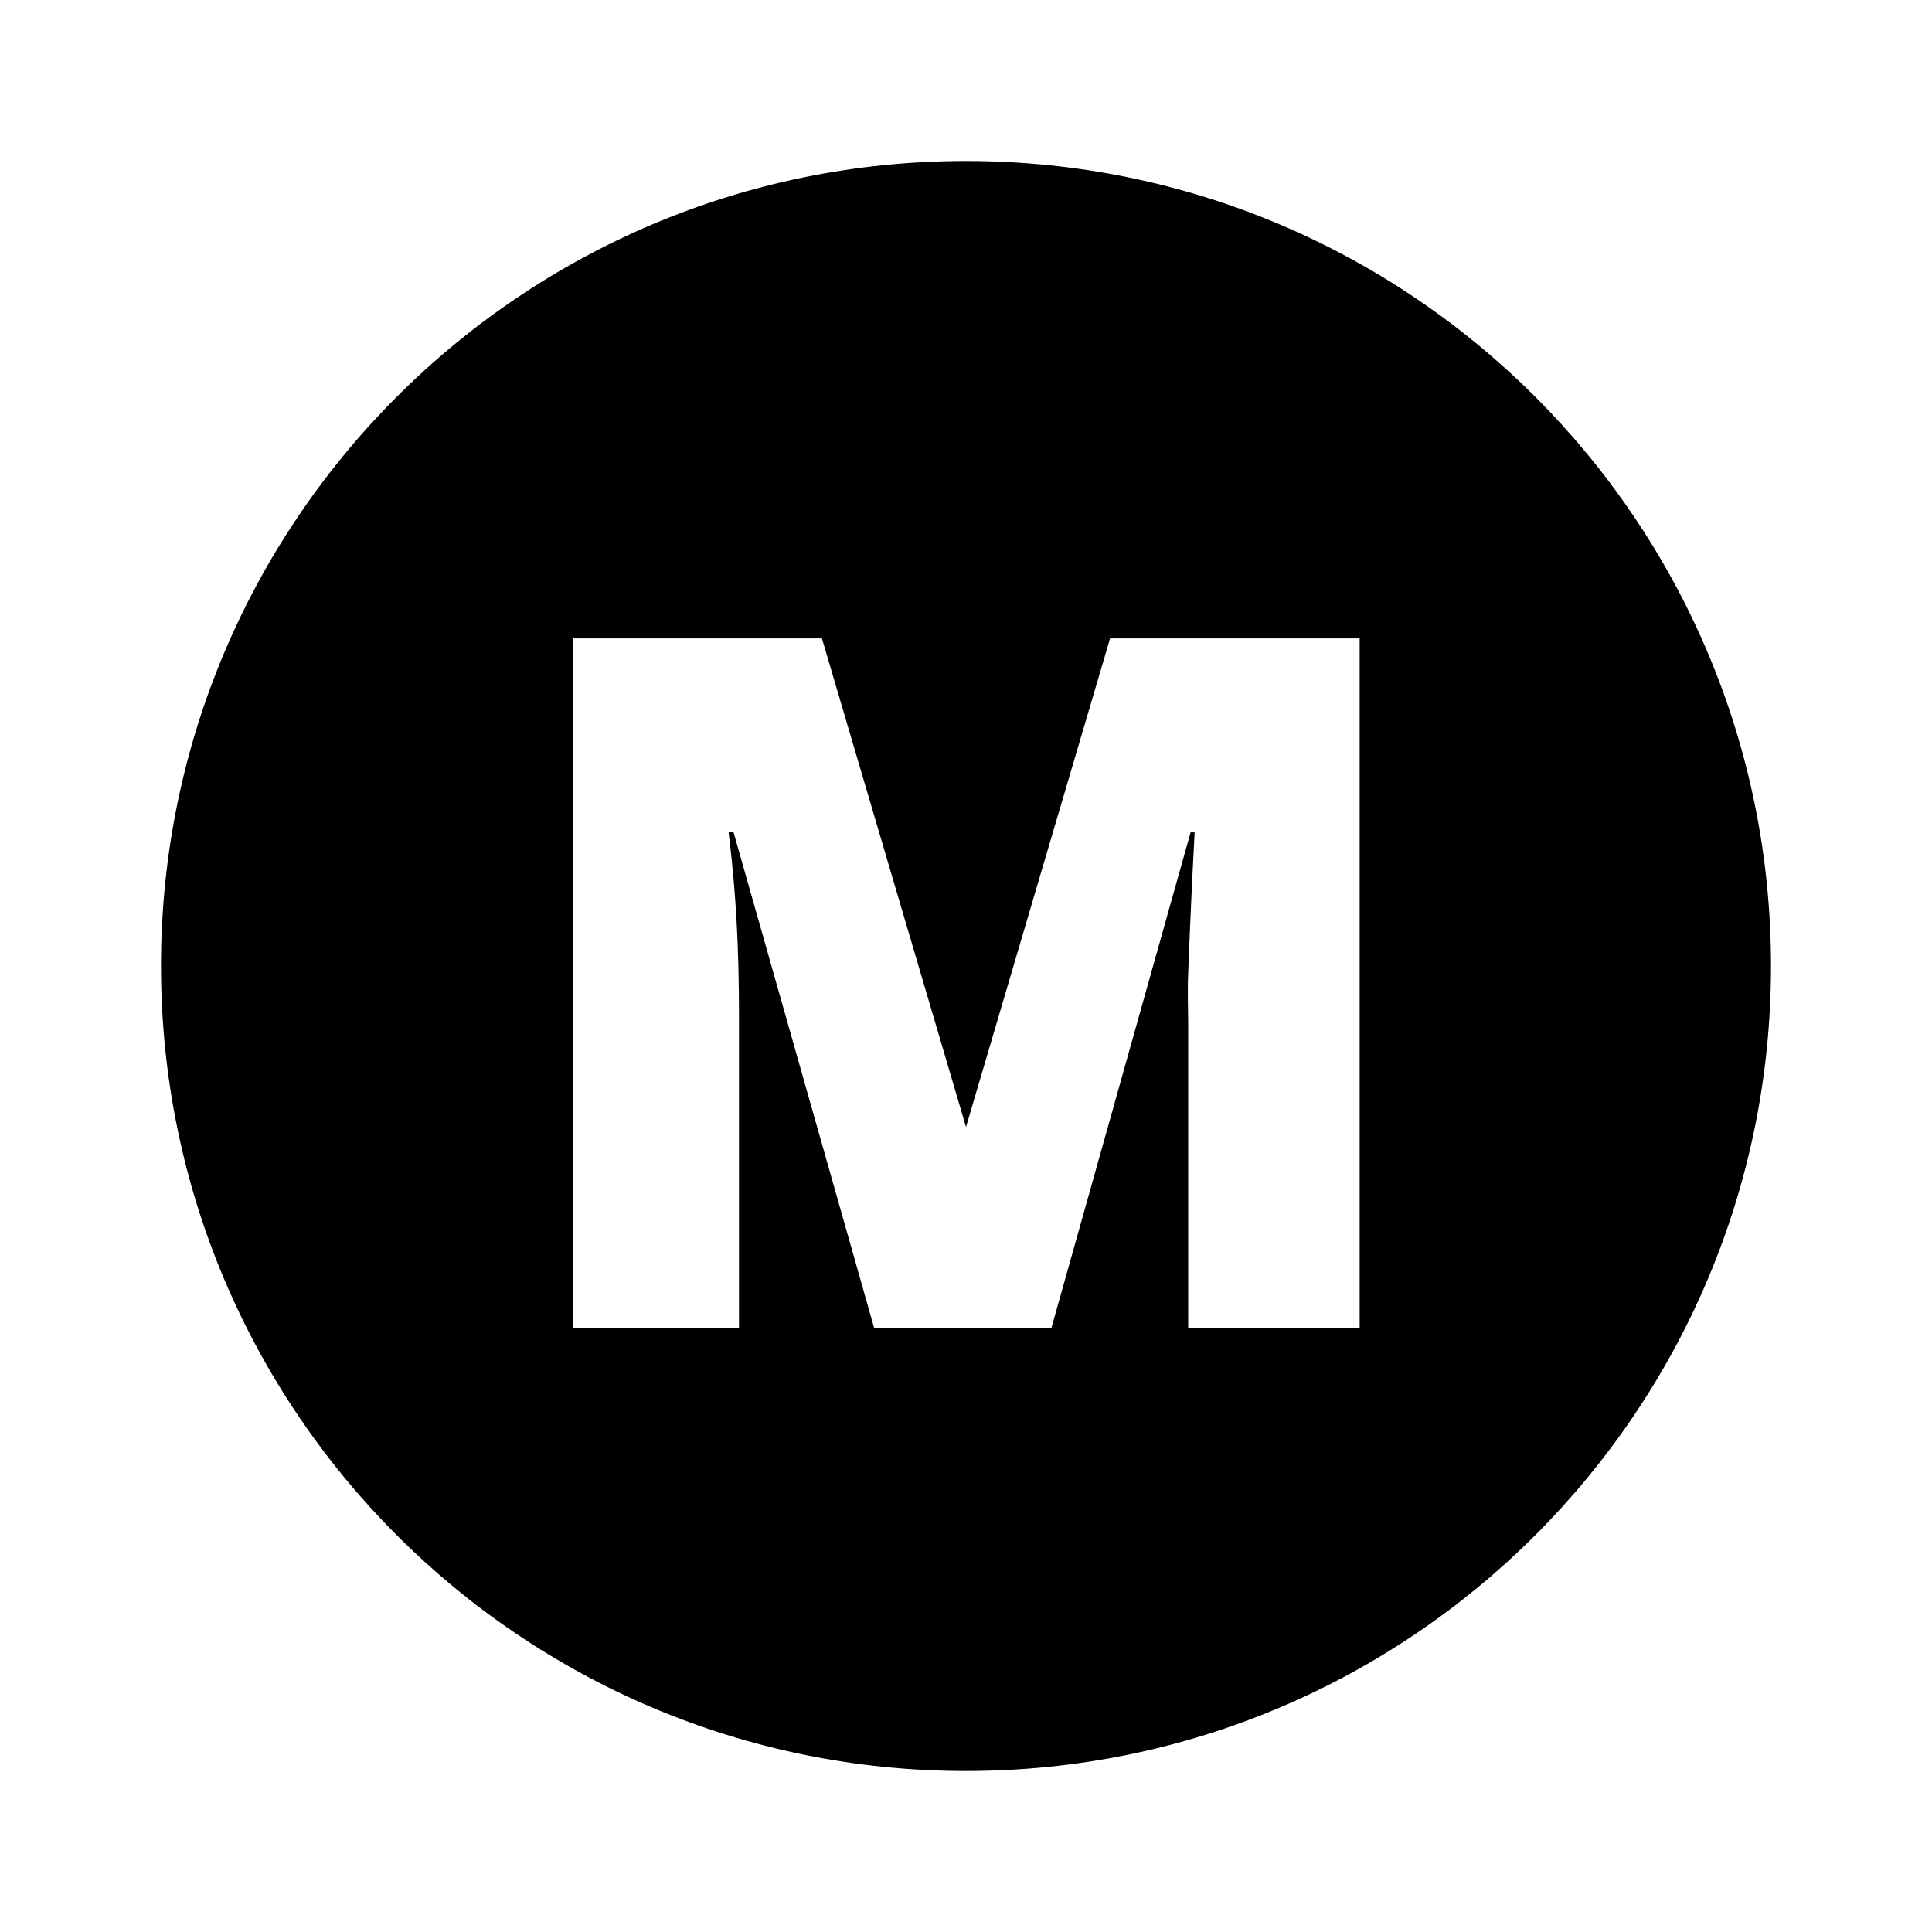
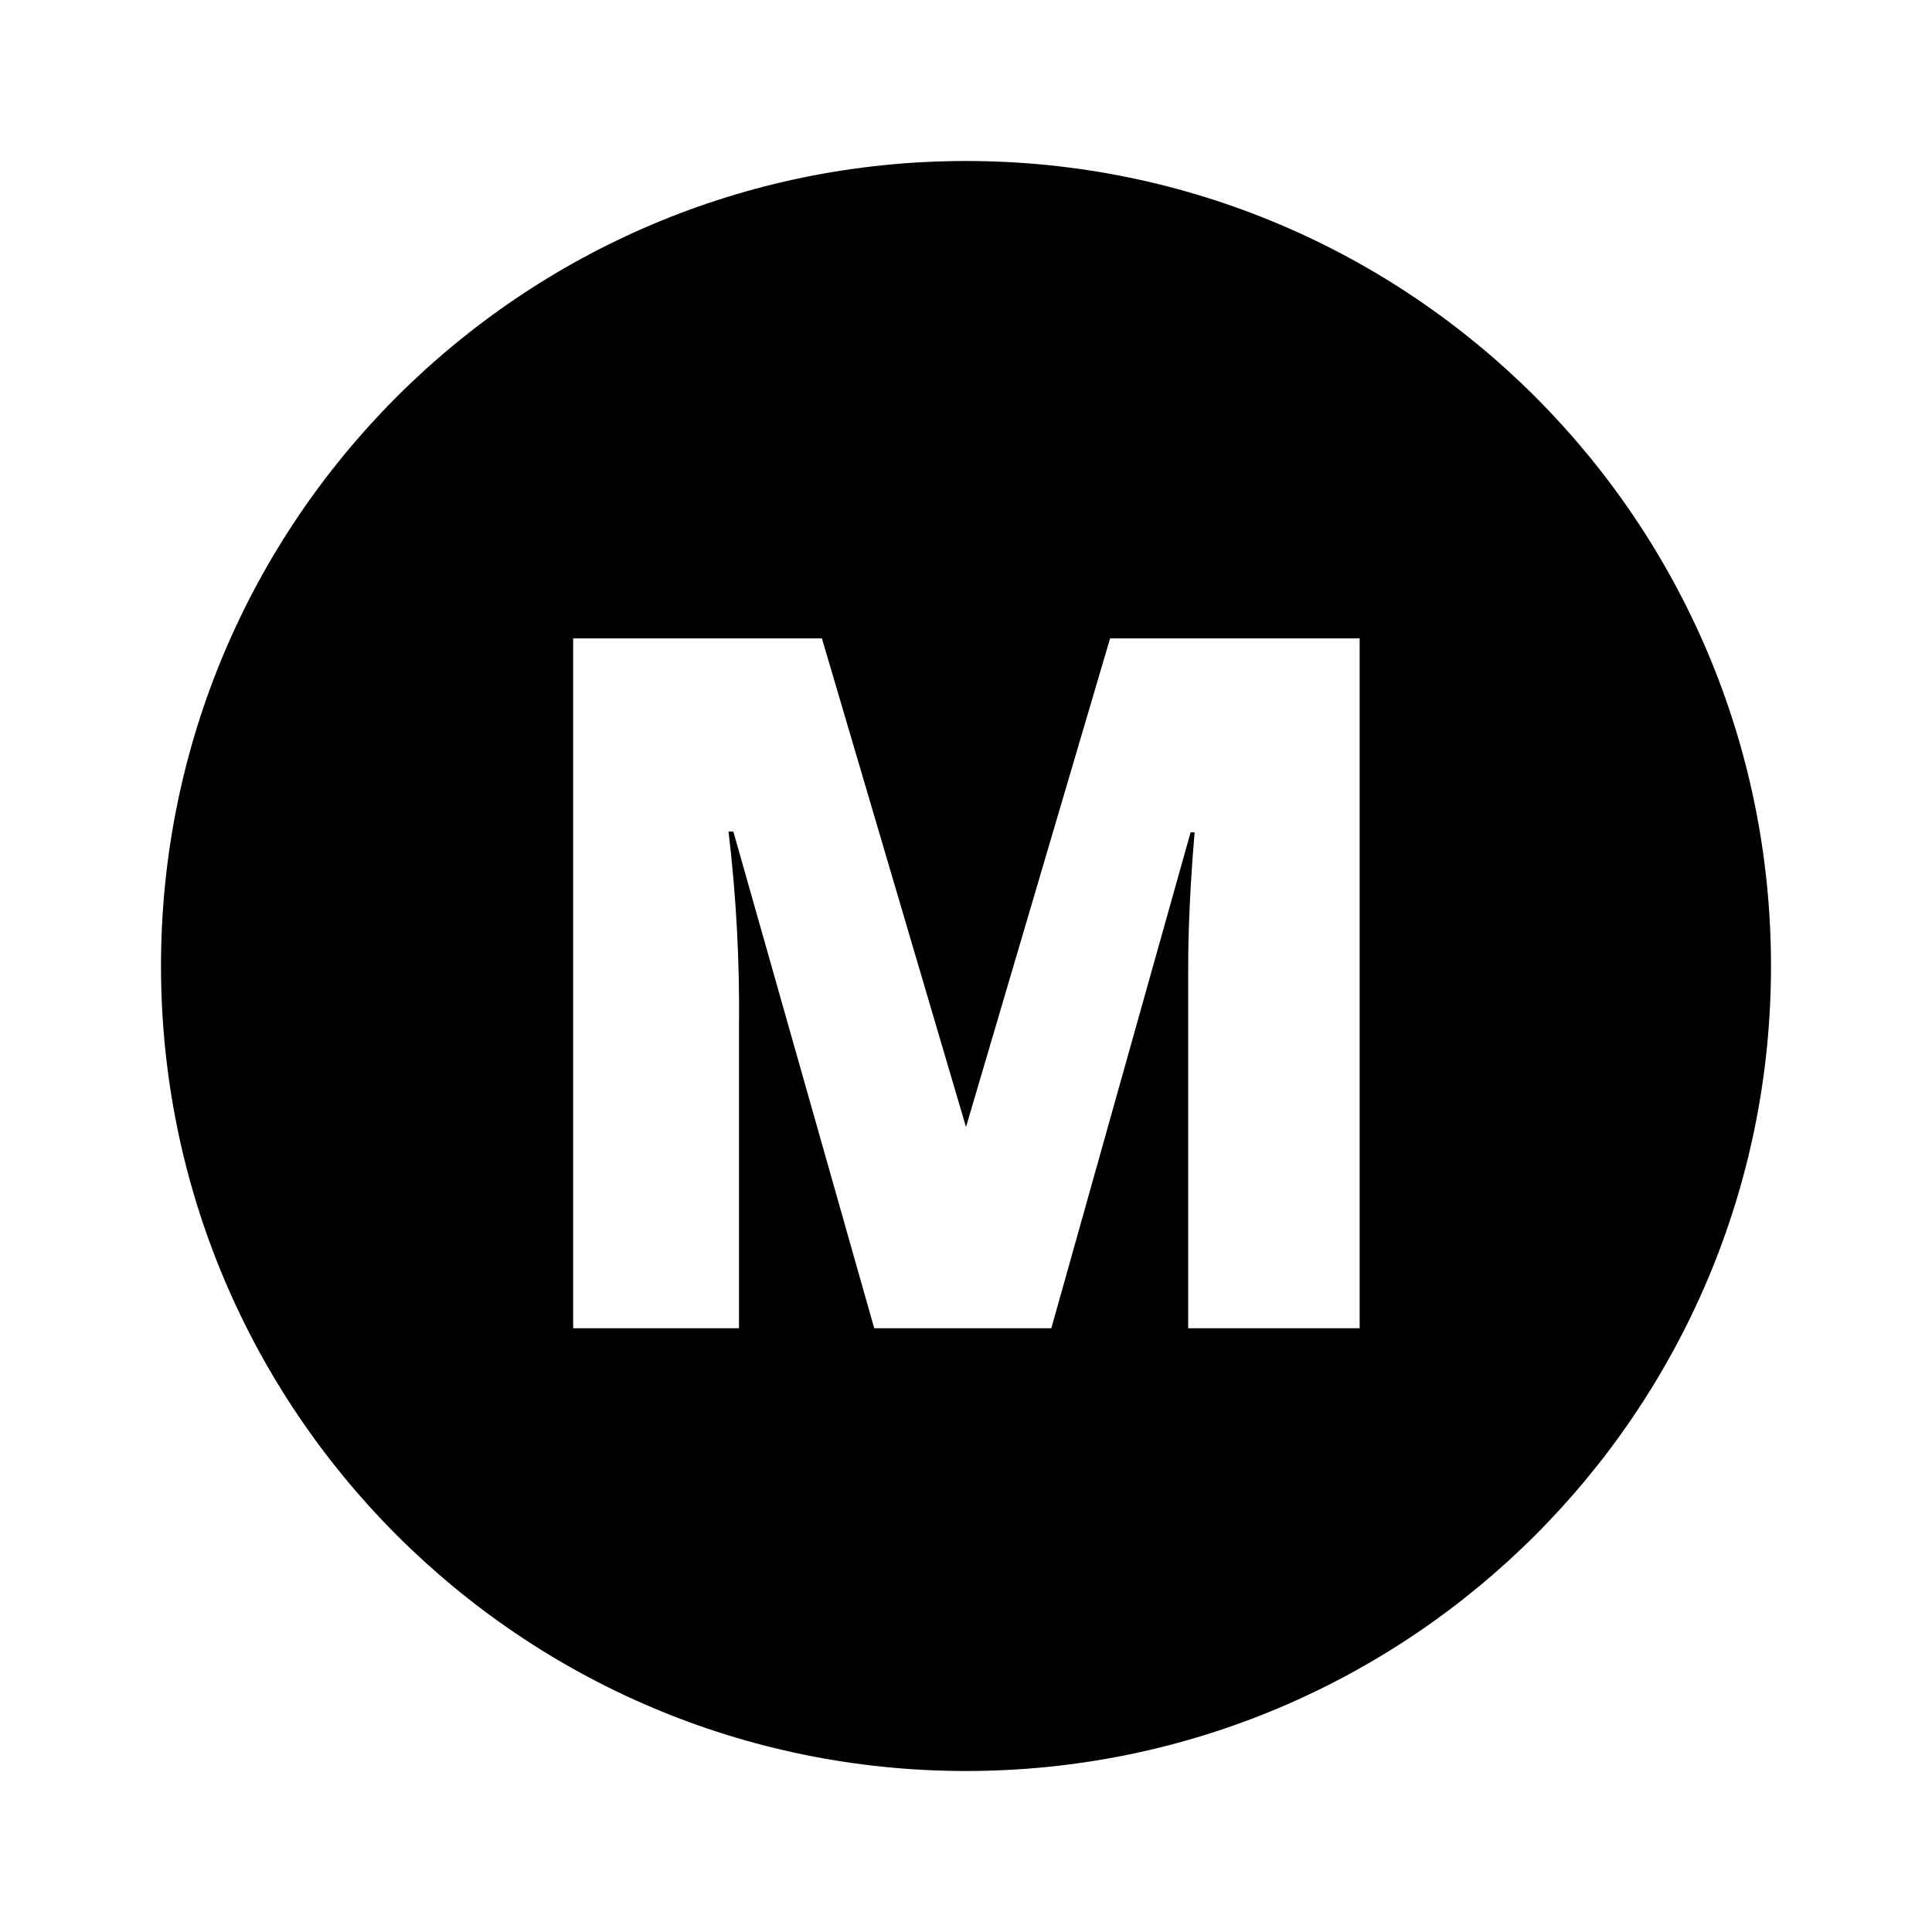
<svg xmlns="http://www.w3.org/2000/svg" width="24" height="24" viewBox="0 0 24 24">
-   <path d="M12 22A10 10 0 1 0 2 12a10 10 0 0 0 10 10zM9.11 10.33l1.75 6.17h2.2l1.73-6.16h.05c-.05.93-.07 1.52-.08 1.75s0 .46 0 .65v3.76h2.13V7.93h-3.1L12 14l-1.79-6.07H7.12v8.57h2.06v-3.72c0-.58 0-1.4-.13-2.45z" fill-rule="evenodd" />
+   <path d="M12 2a10 10 0 1 0 10 10A10 10 0 0 0 12 2zm4.89 14.5h-2.13v-3.76-.65c0-.23 0-.82.08-1.75h-.05l-1.73 6.16h-2.2l-1.75-6.17h-.06a18.74 18.74 0 0 1 .13 2.45v3.72H7.12V7.93h3.09L12 14l1.79-6.07h3.1z" fill-rule="evenodd" />
  <path fill="none" d="M0 0h24v24H0z" />
</svg>
